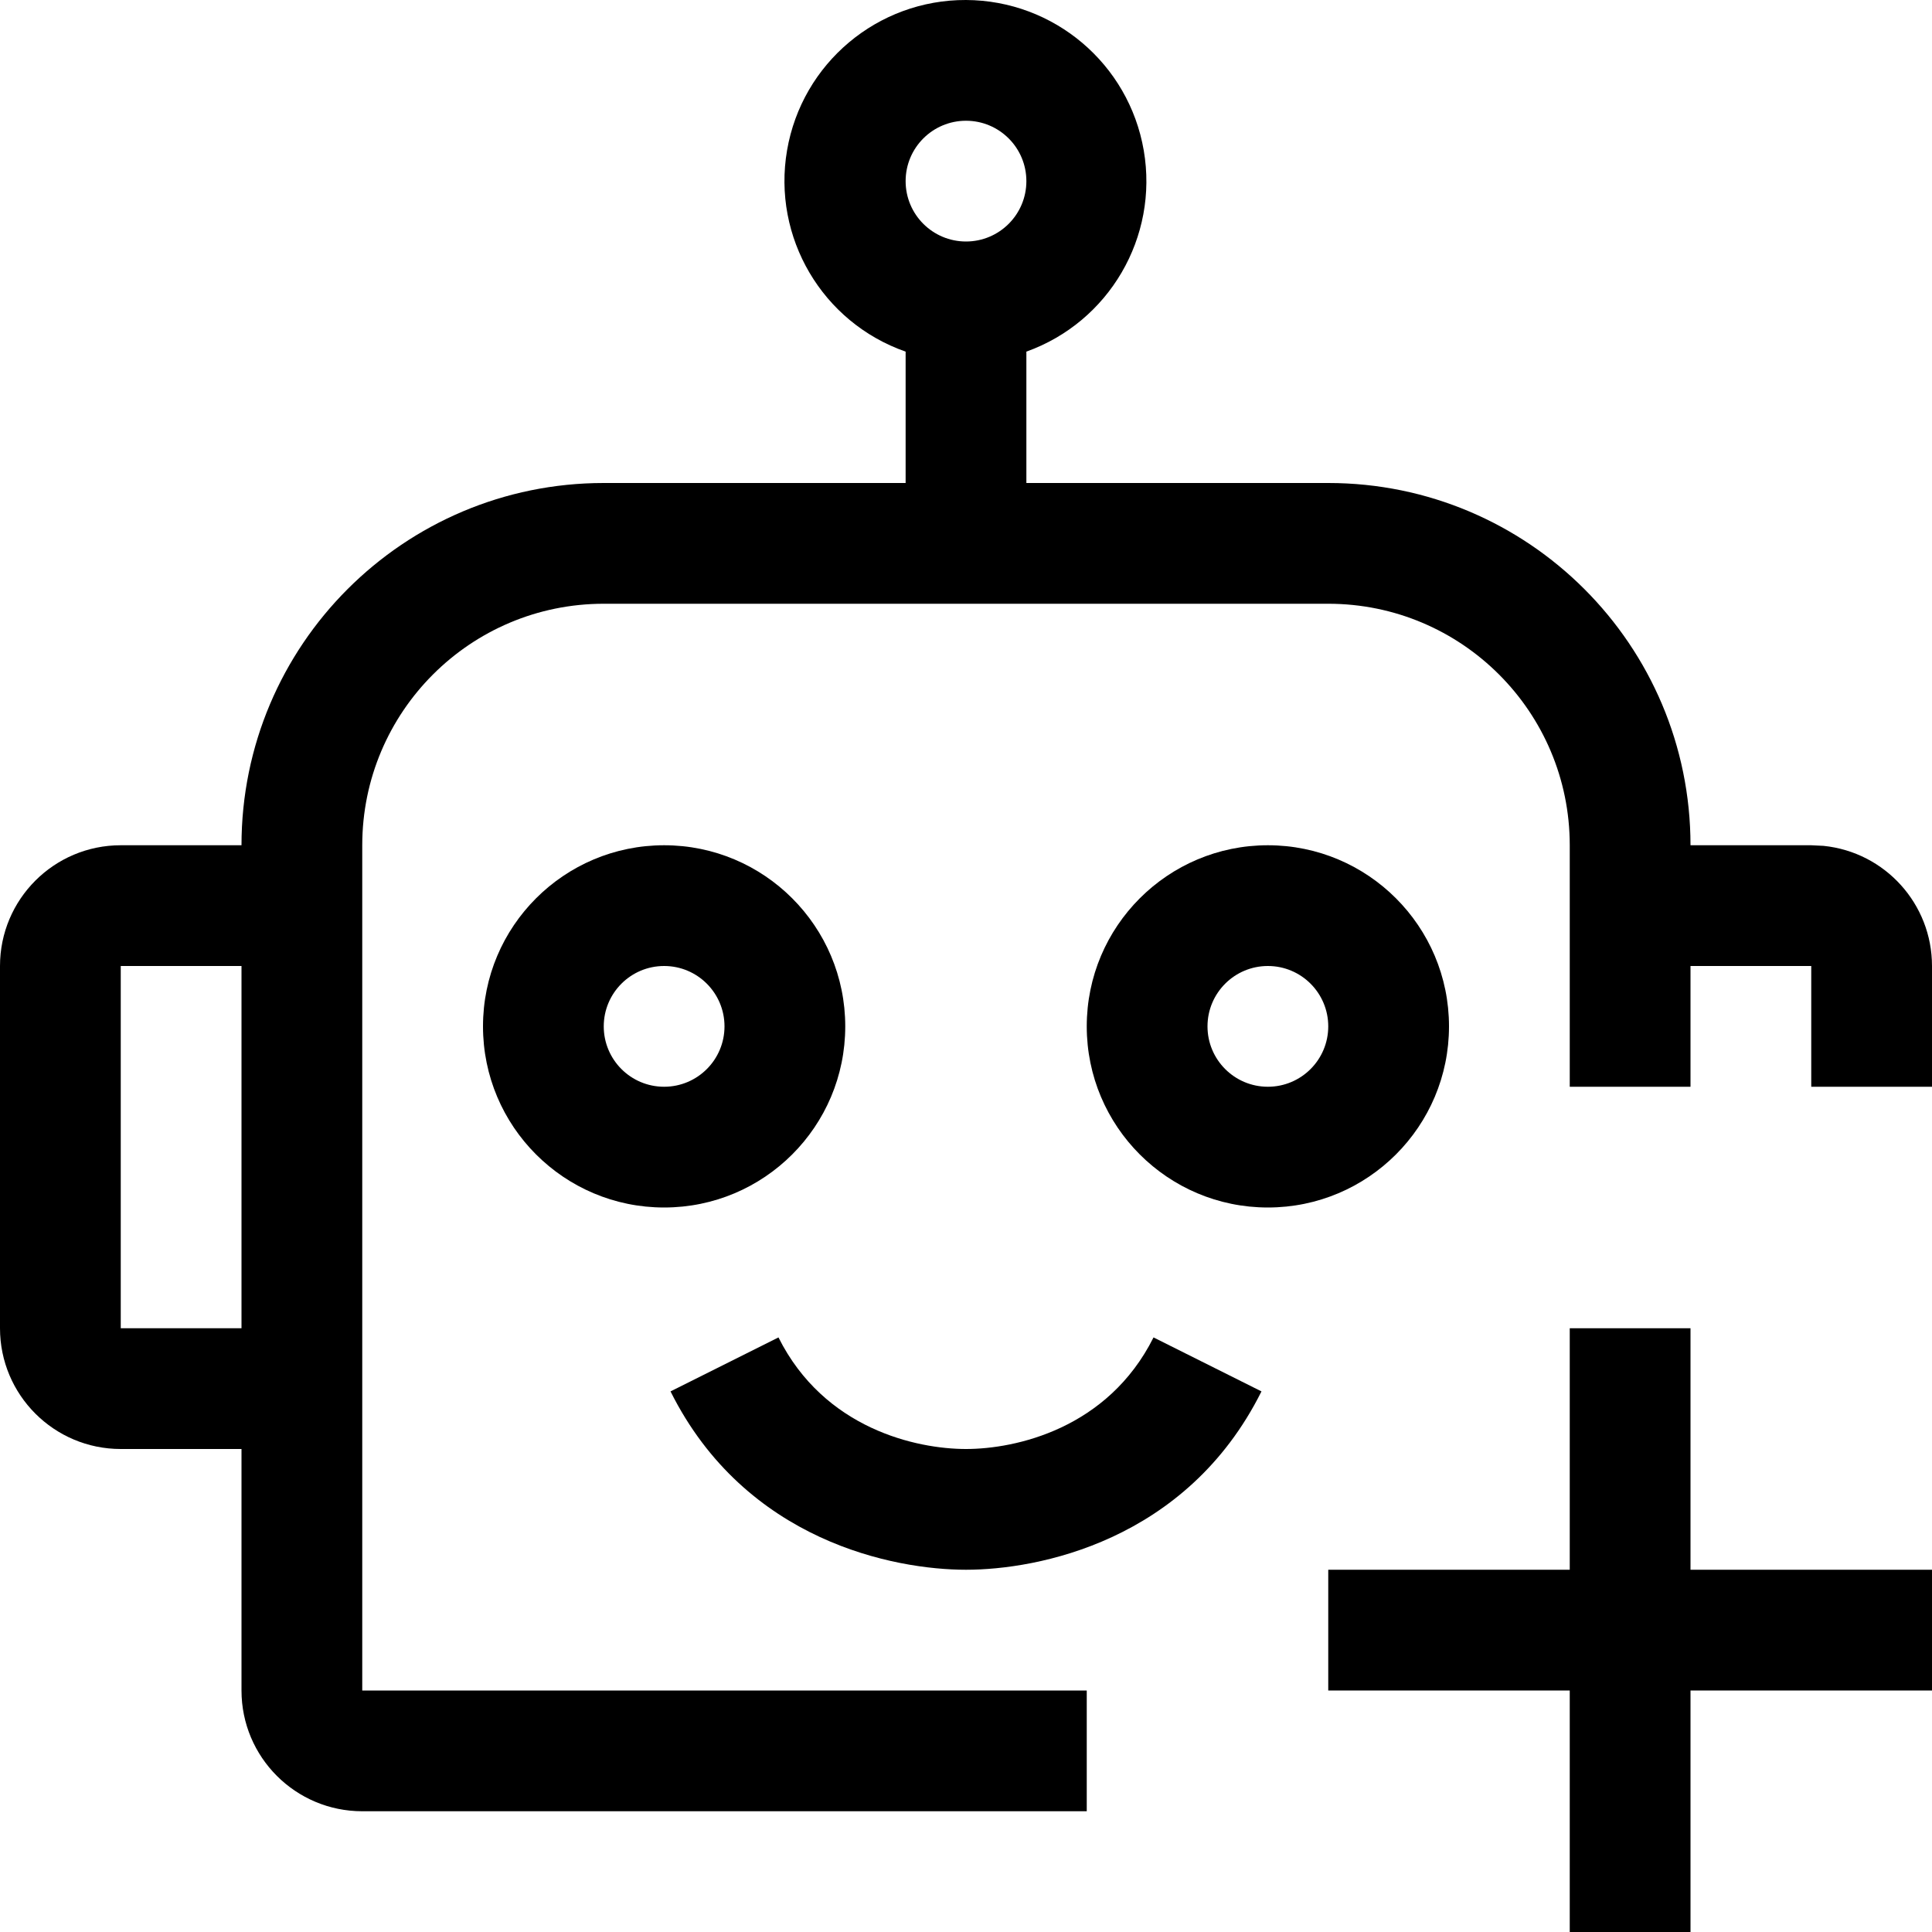
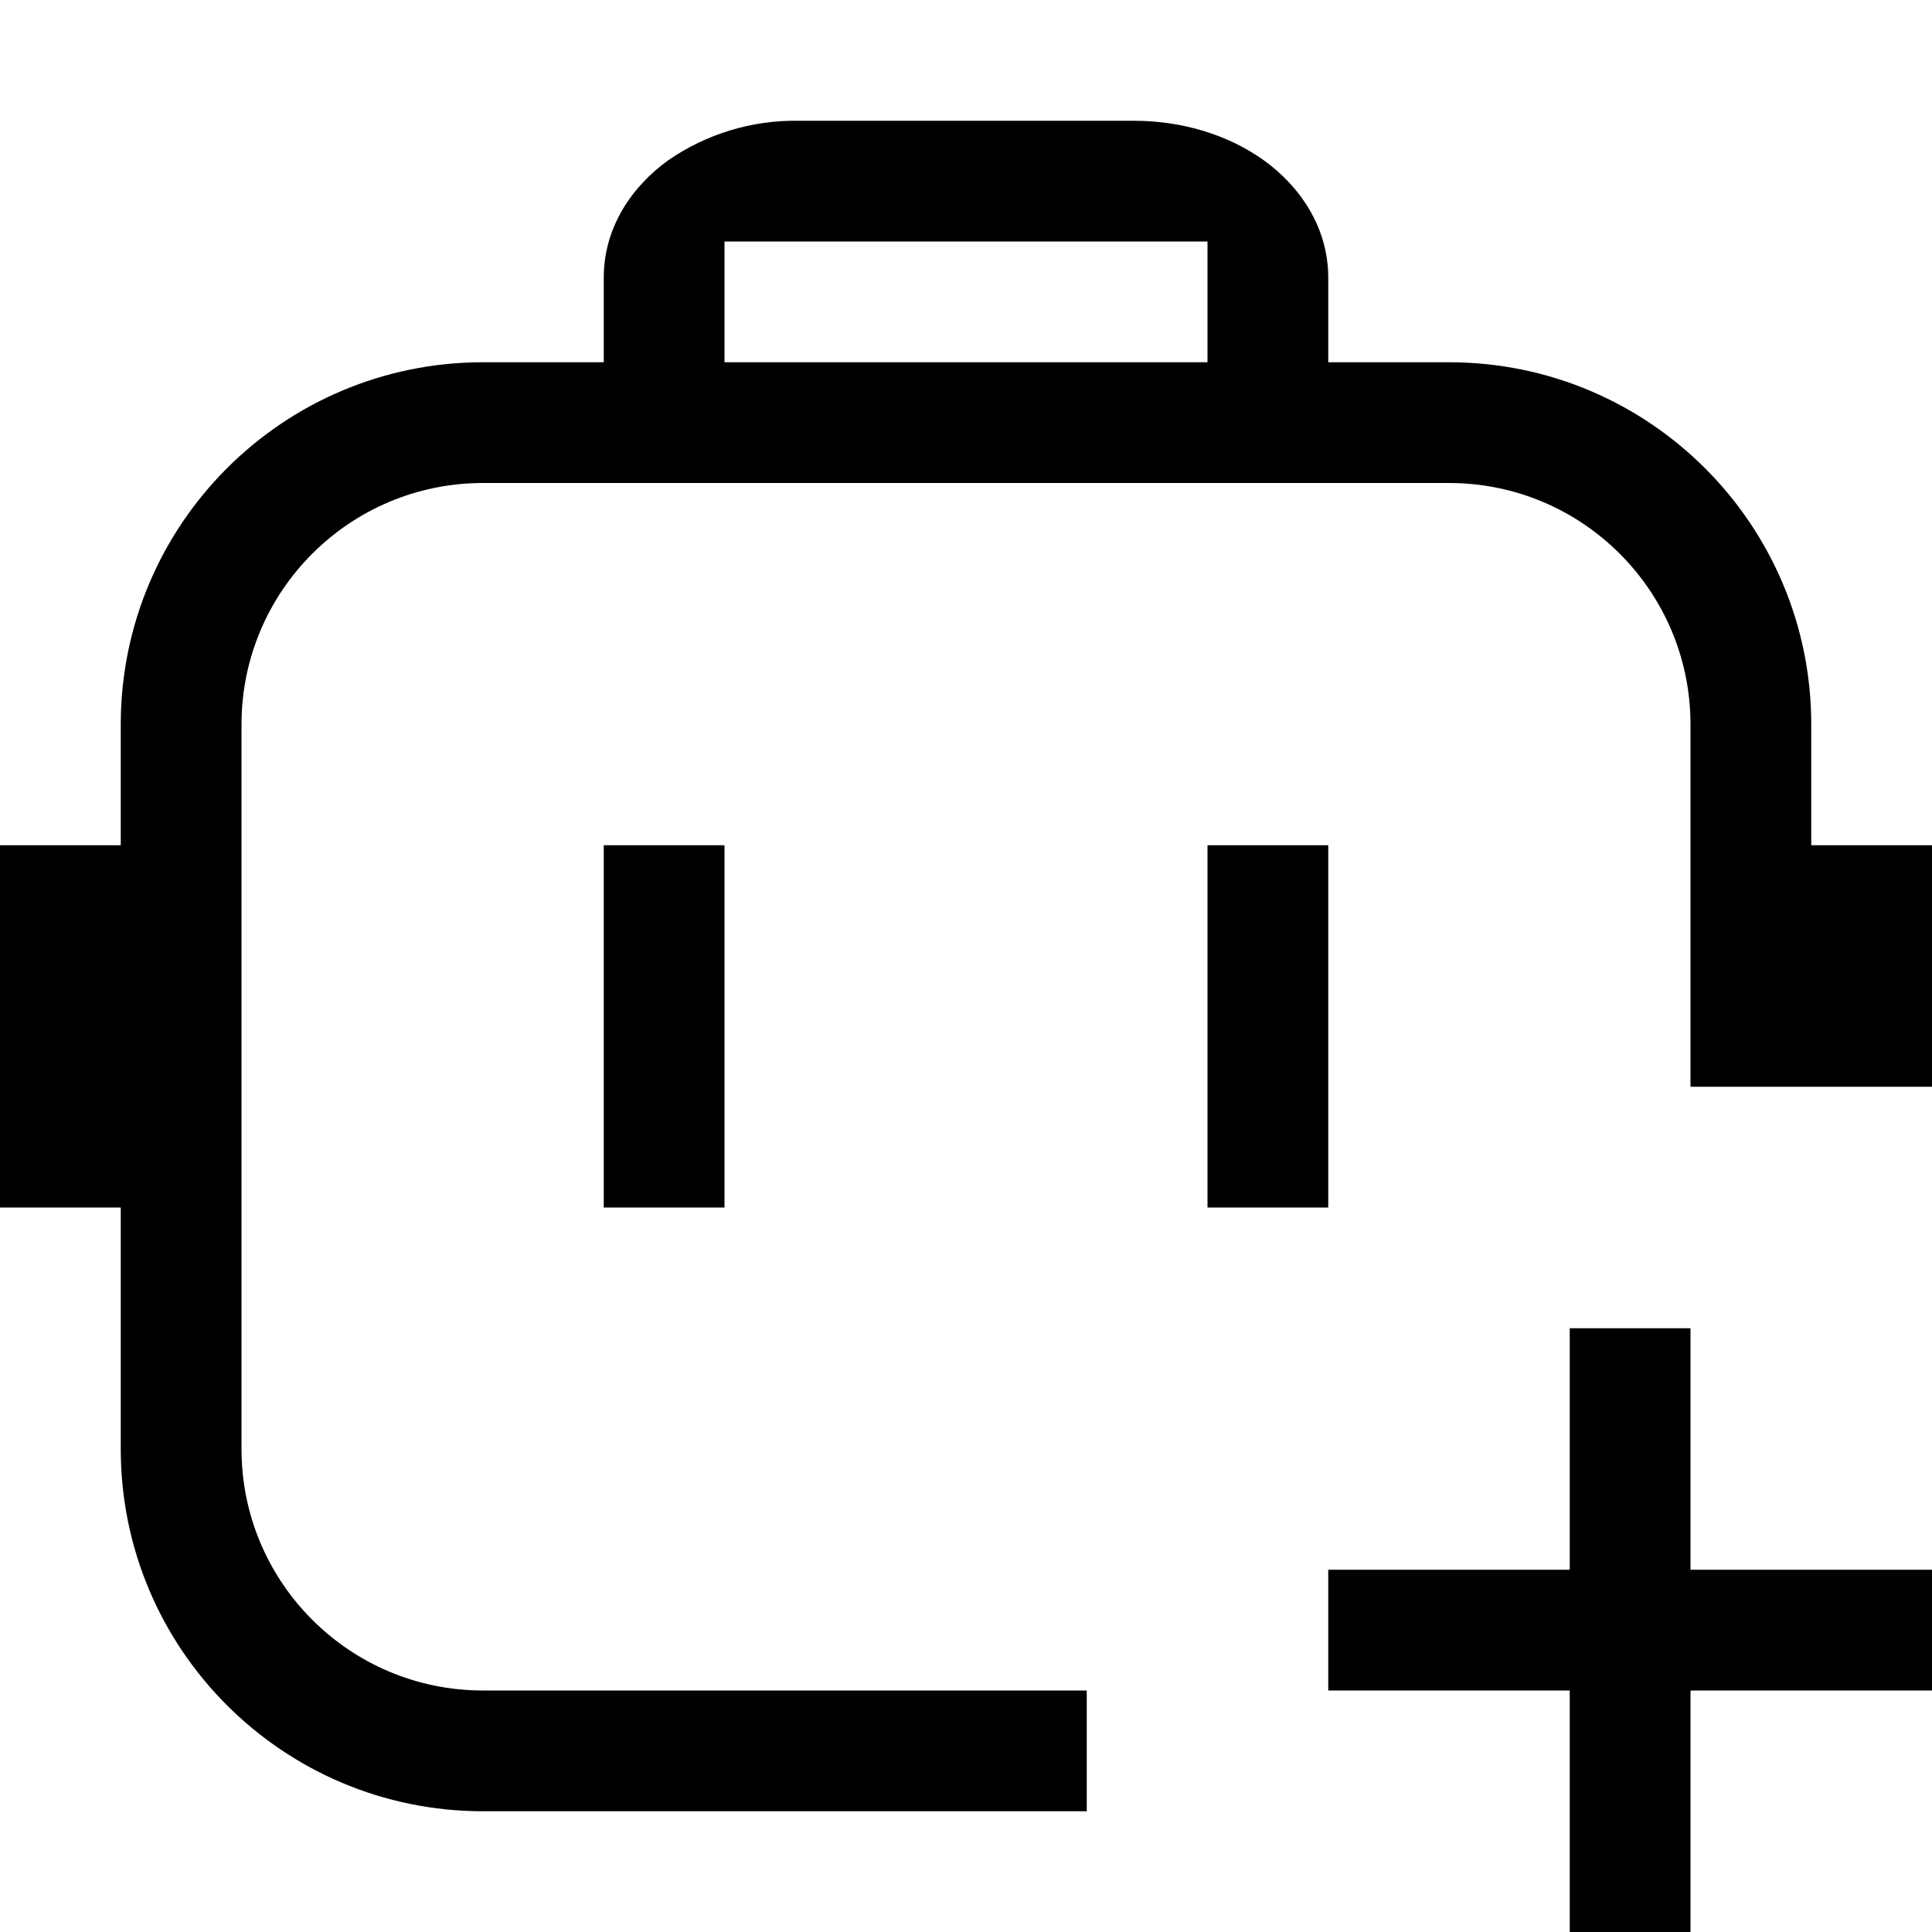
<svg xmlns="http://www.w3.org/2000/svg" width="16" height="16" viewBox="0 0 16 16">
-   <path fill-rule="evenodd" d="M8 0a1.5 1.5 0 0 1 .5 2.912V4H11a3 3 0 0 1 3 3h1l.102.005A1 1 0 0 1 16 8v1h-1V8h-1v1h-1V7a2 2 0 0 0-2-2H5a2 2 0 0 0-2 2v7h6v1H3a1 1 0 0 1-1-1v-2H1a1 1 0 0 1-1-1V8a1 1 0 0 1 1-1h1a3 3 0 0 1 3-3h2.5V2.912A1.498 1.498 0 0 1 8 0ZM1 11h1V8H1v3ZM8 1a.5.5 0 1 0 0 1 .5.5 0 0 0 0-1Z" clip-rule="evenodd" />
-   <path d="M10.447 11.523C9.826 12.767 8.59 13 8 13c-.59 0-1.826-.233-2.447-1.477l.894-.447C6.826 11.833 7.59 12 8 12c.41 0 1.174-.167 1.553-.924l.894.447Z" />
-   <path fill-rule="evenodd" d="M5.5 7a1.5 1.5 0 1 1 0 3 1.5 1.5 0 0 1 0-3Zm0 1a.5.5 0 1 0 0 1 .5.5 0 0 0 0-1Zm5-1a1.5 1.5 0 1 1 0 3 1.5 1.5 0 0 1 0-3Zm0 1a.5.5 0 1 0 0 1 .5.5 0 0 0 0-1Z" clip-rule="evenodd" />
-   <path d="M14 13h2v1h-2v2h-1v-2h-2v-1h2v-2h1v2Z" />
+   <path d="M14 13h2v1h-2v2h-1v-2h-2v-1h2v-2h1z" />
+   <path d="M9.389 1c.4 0 .783.116 1.078.328.294.212.533.55.533.972V3h1a3 3 0 0 1 3 3v1h1v2h-2V6a2 2 0 0 0-2-2H4a2 2 0 0 0-2 2v6a2 2 0 0 0 2 2h5v1H4a3 3 0 0 1-3-3v-2H0V7h1V6a3 3 0 0 1 3-3h1v-.7c0-.423.239-.76.533-.972A1.85 1.85 0 0 1 6.611 1zM6 10H5V7h1zm5 0h-1V7h1zM6 3h4V2H6z" />
</svg>
